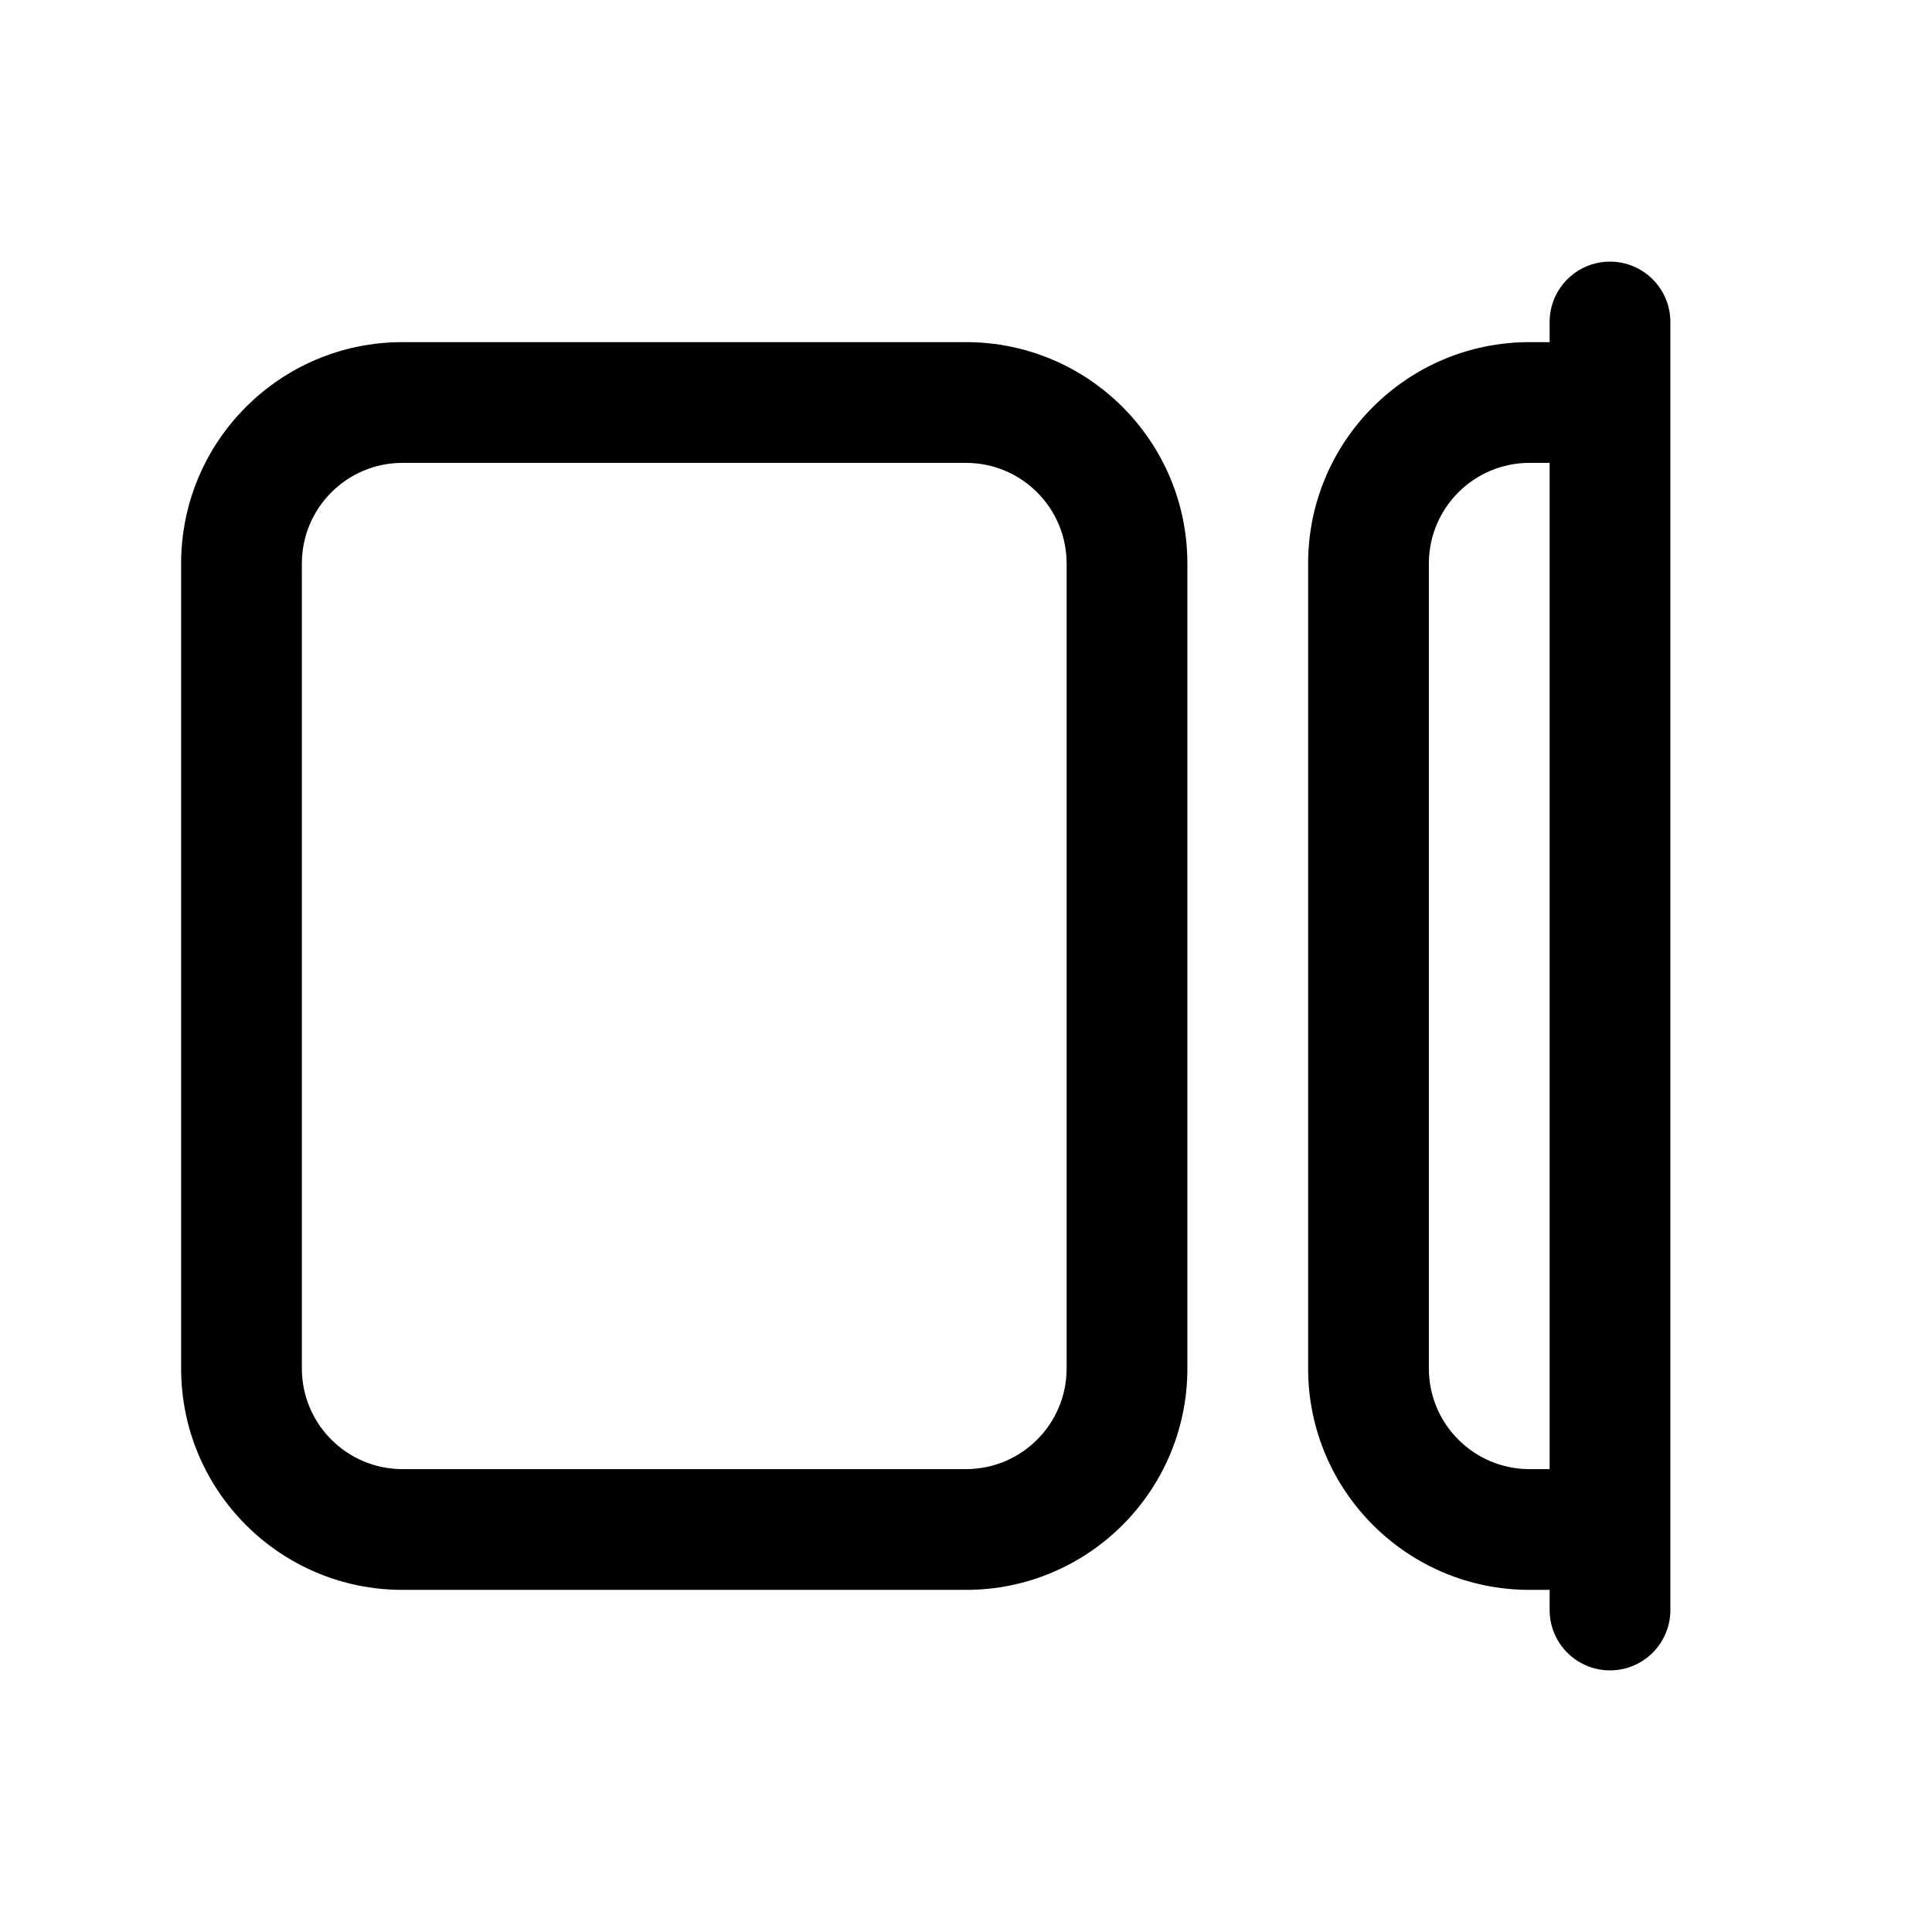
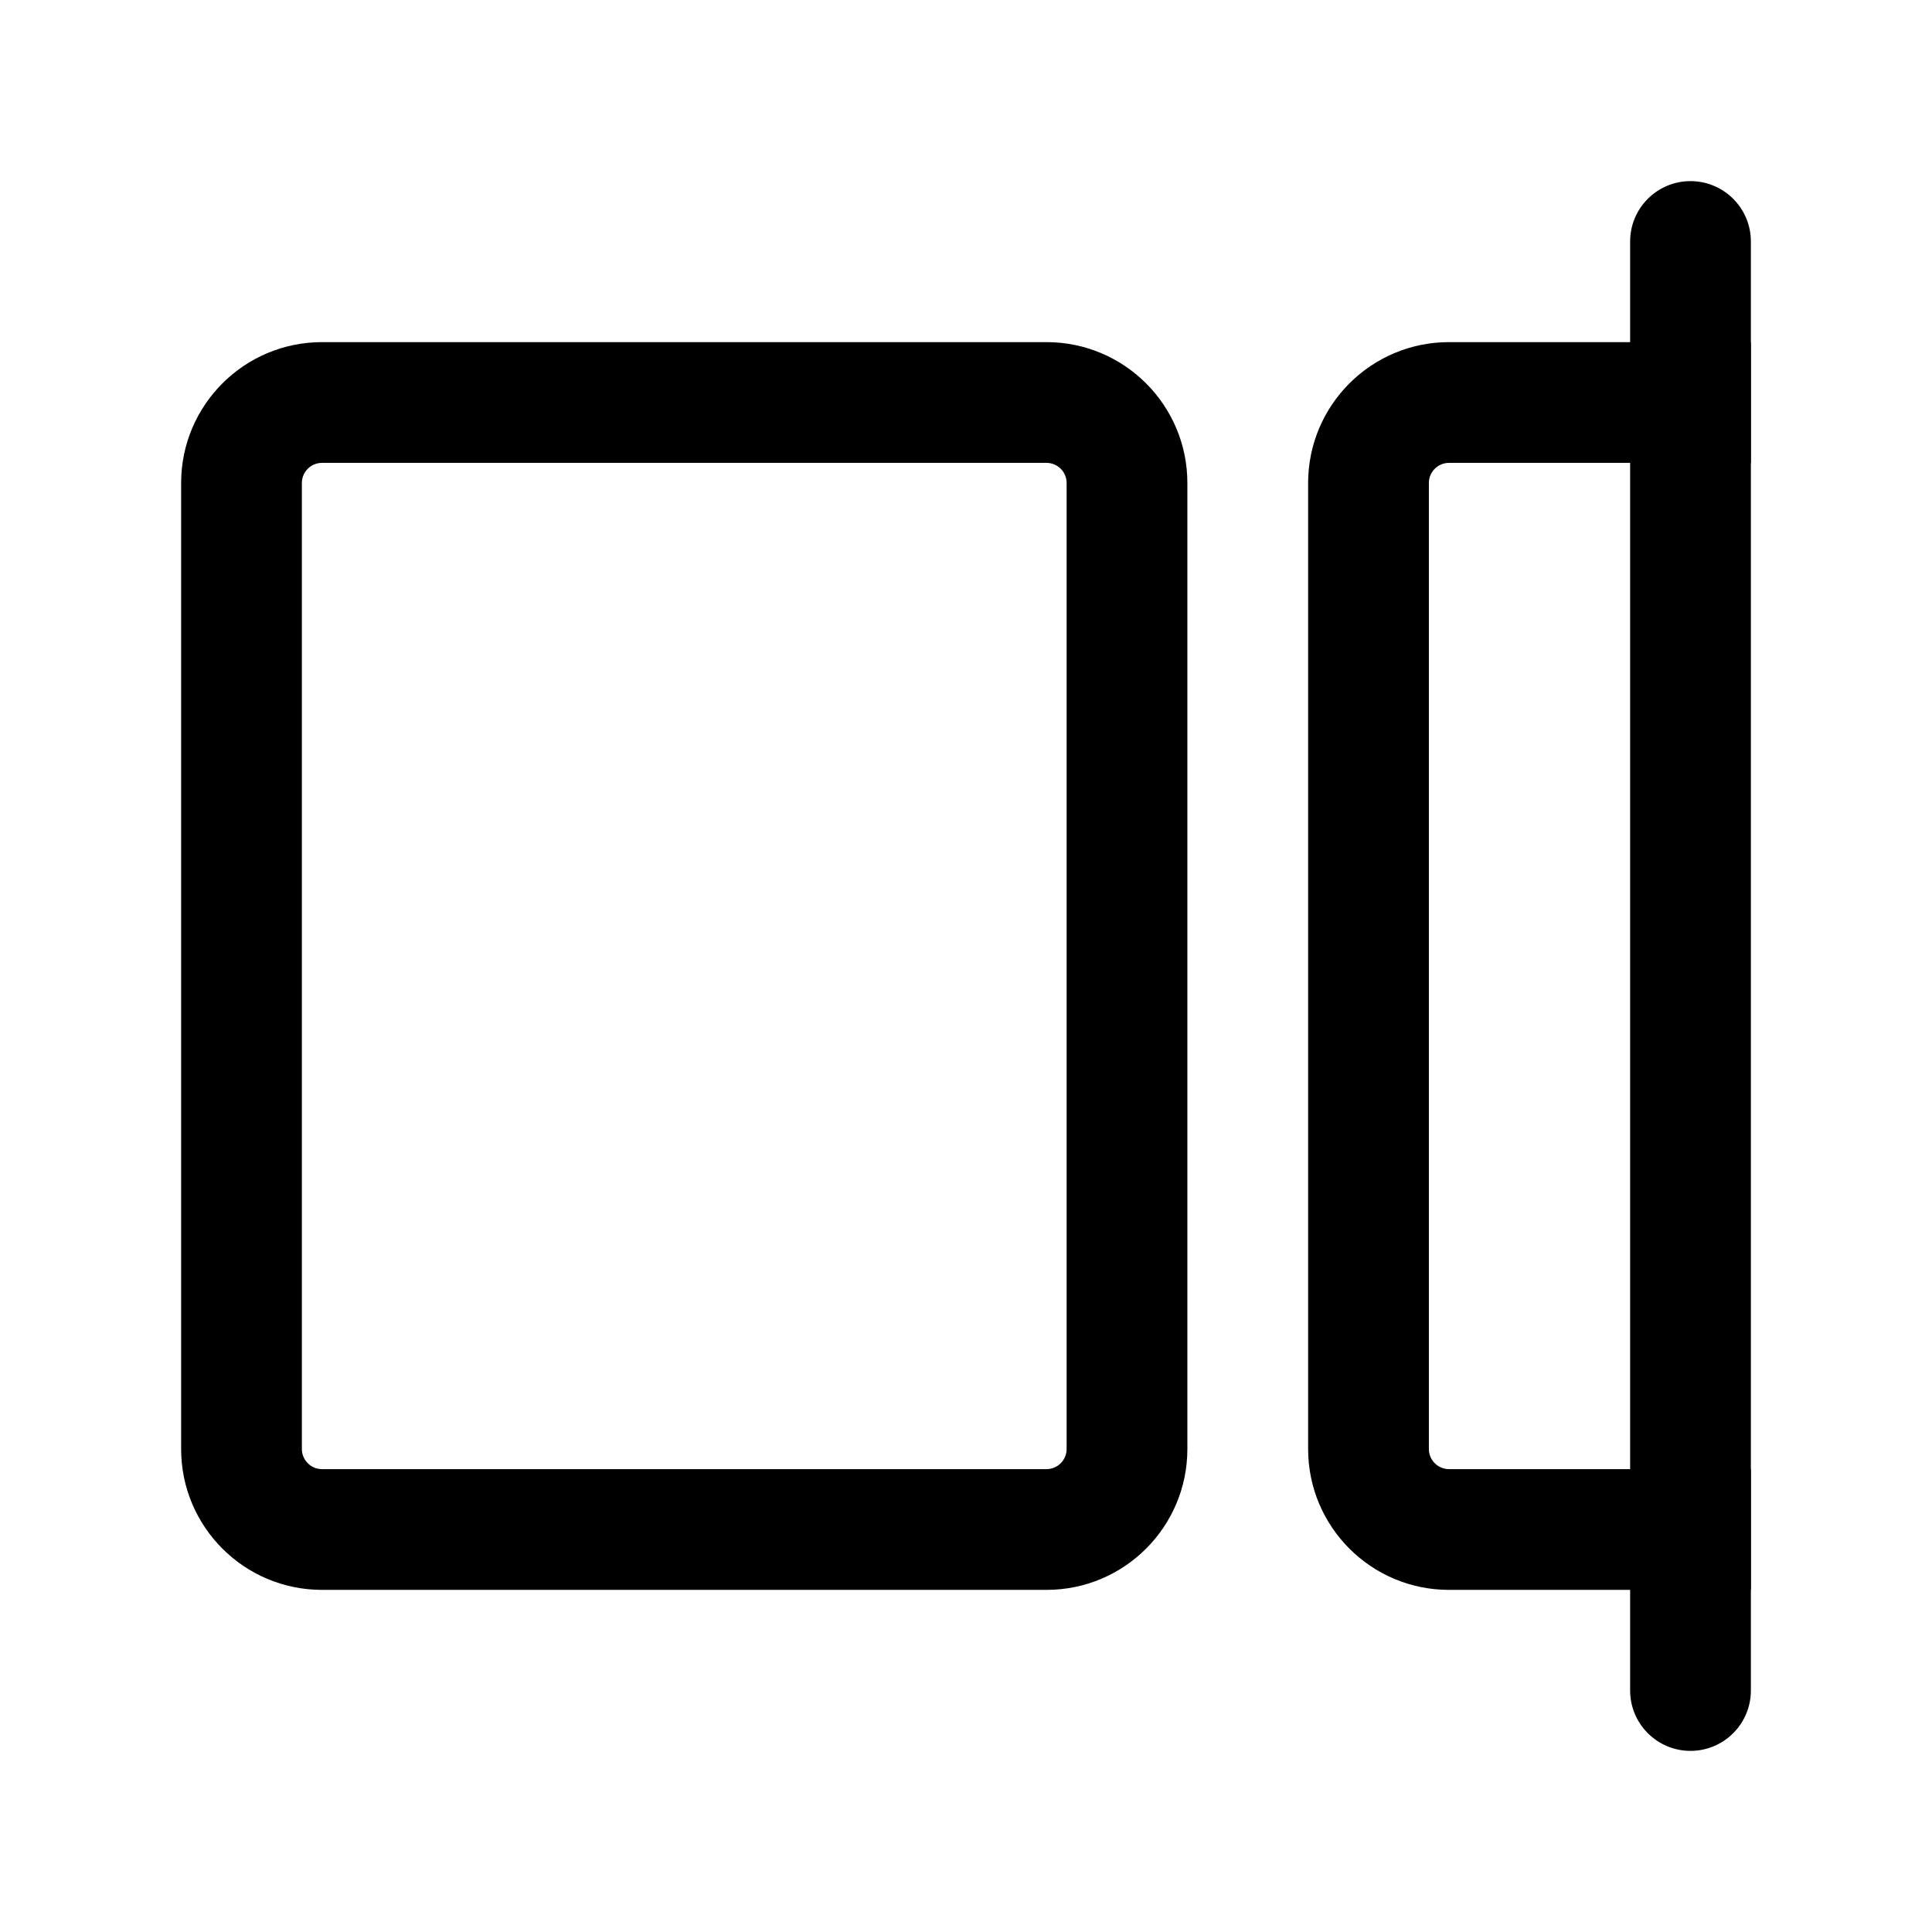
<svg xmlns="http://www.w3.org/2000/svg" viewBox="0 0 24 24">
-   <path fill-rule="evenodd" d="M20.75 4a.75.75 0 0 0-1.5 0v.25H19A2.75 2.75 0 0 0 16.25 7v10A2.75 2.75 0 0 0 19 19.75h.25V20a.75.75 0 0 0 1.5 0zm-1.5 1.75H19c-.69 0-1.25.56-1.25 1.25v10c0 .69.56 1.25 1.25 1.25h.25zM2.25 7A2.75 2.75 0 0 1 5 4.25h7A2.75 2.75 0 0 1 14.75 7v10A2.75 2.75 0 0 1 12 19.75H5A2.75 2.75 0 0 1 2.25 17zM5 5.75c-.69 0-1.25.56-1.25 1.25v10c0 .69.56 1.25 1.25 1.25h7c.69 0 1.25-.56 1.25-1.25V7c0-.69-.56-1.25-1.25-1.25z" clip-rule="evenodd" />
+   <path d="M13.25 6a.25.25 0 0 0-.25-.25H4a.25.25 0 0 0-.25.25v12c0 .138.112.25.25.25h9a.25.25 0 0 0 .25-.25V6Zm1.5 12A1.75 1.75 0 0 1 13 19.75H4A1.75 1.75 0 0 1 2.25 18V6c0-.966.784-1.75 1.75-1.75h9c.966 0 1.75.784 1.75 1.75v12Zm1.5 0V6c0-.966.784-1.75 1.75-1.75h3.75v1.5H18a.25.25 0 0 0-.25.25v12c0 .138.112.25.25.25h3.75v1.5H18A1.75 1.75 0 0 1 16.25 18Z" />
+   <path d="M20.25 21V3a.75.75 0 0 1 1.5 0v18a.75.75 0 0 1-1.5 0Z" />
</svg>
